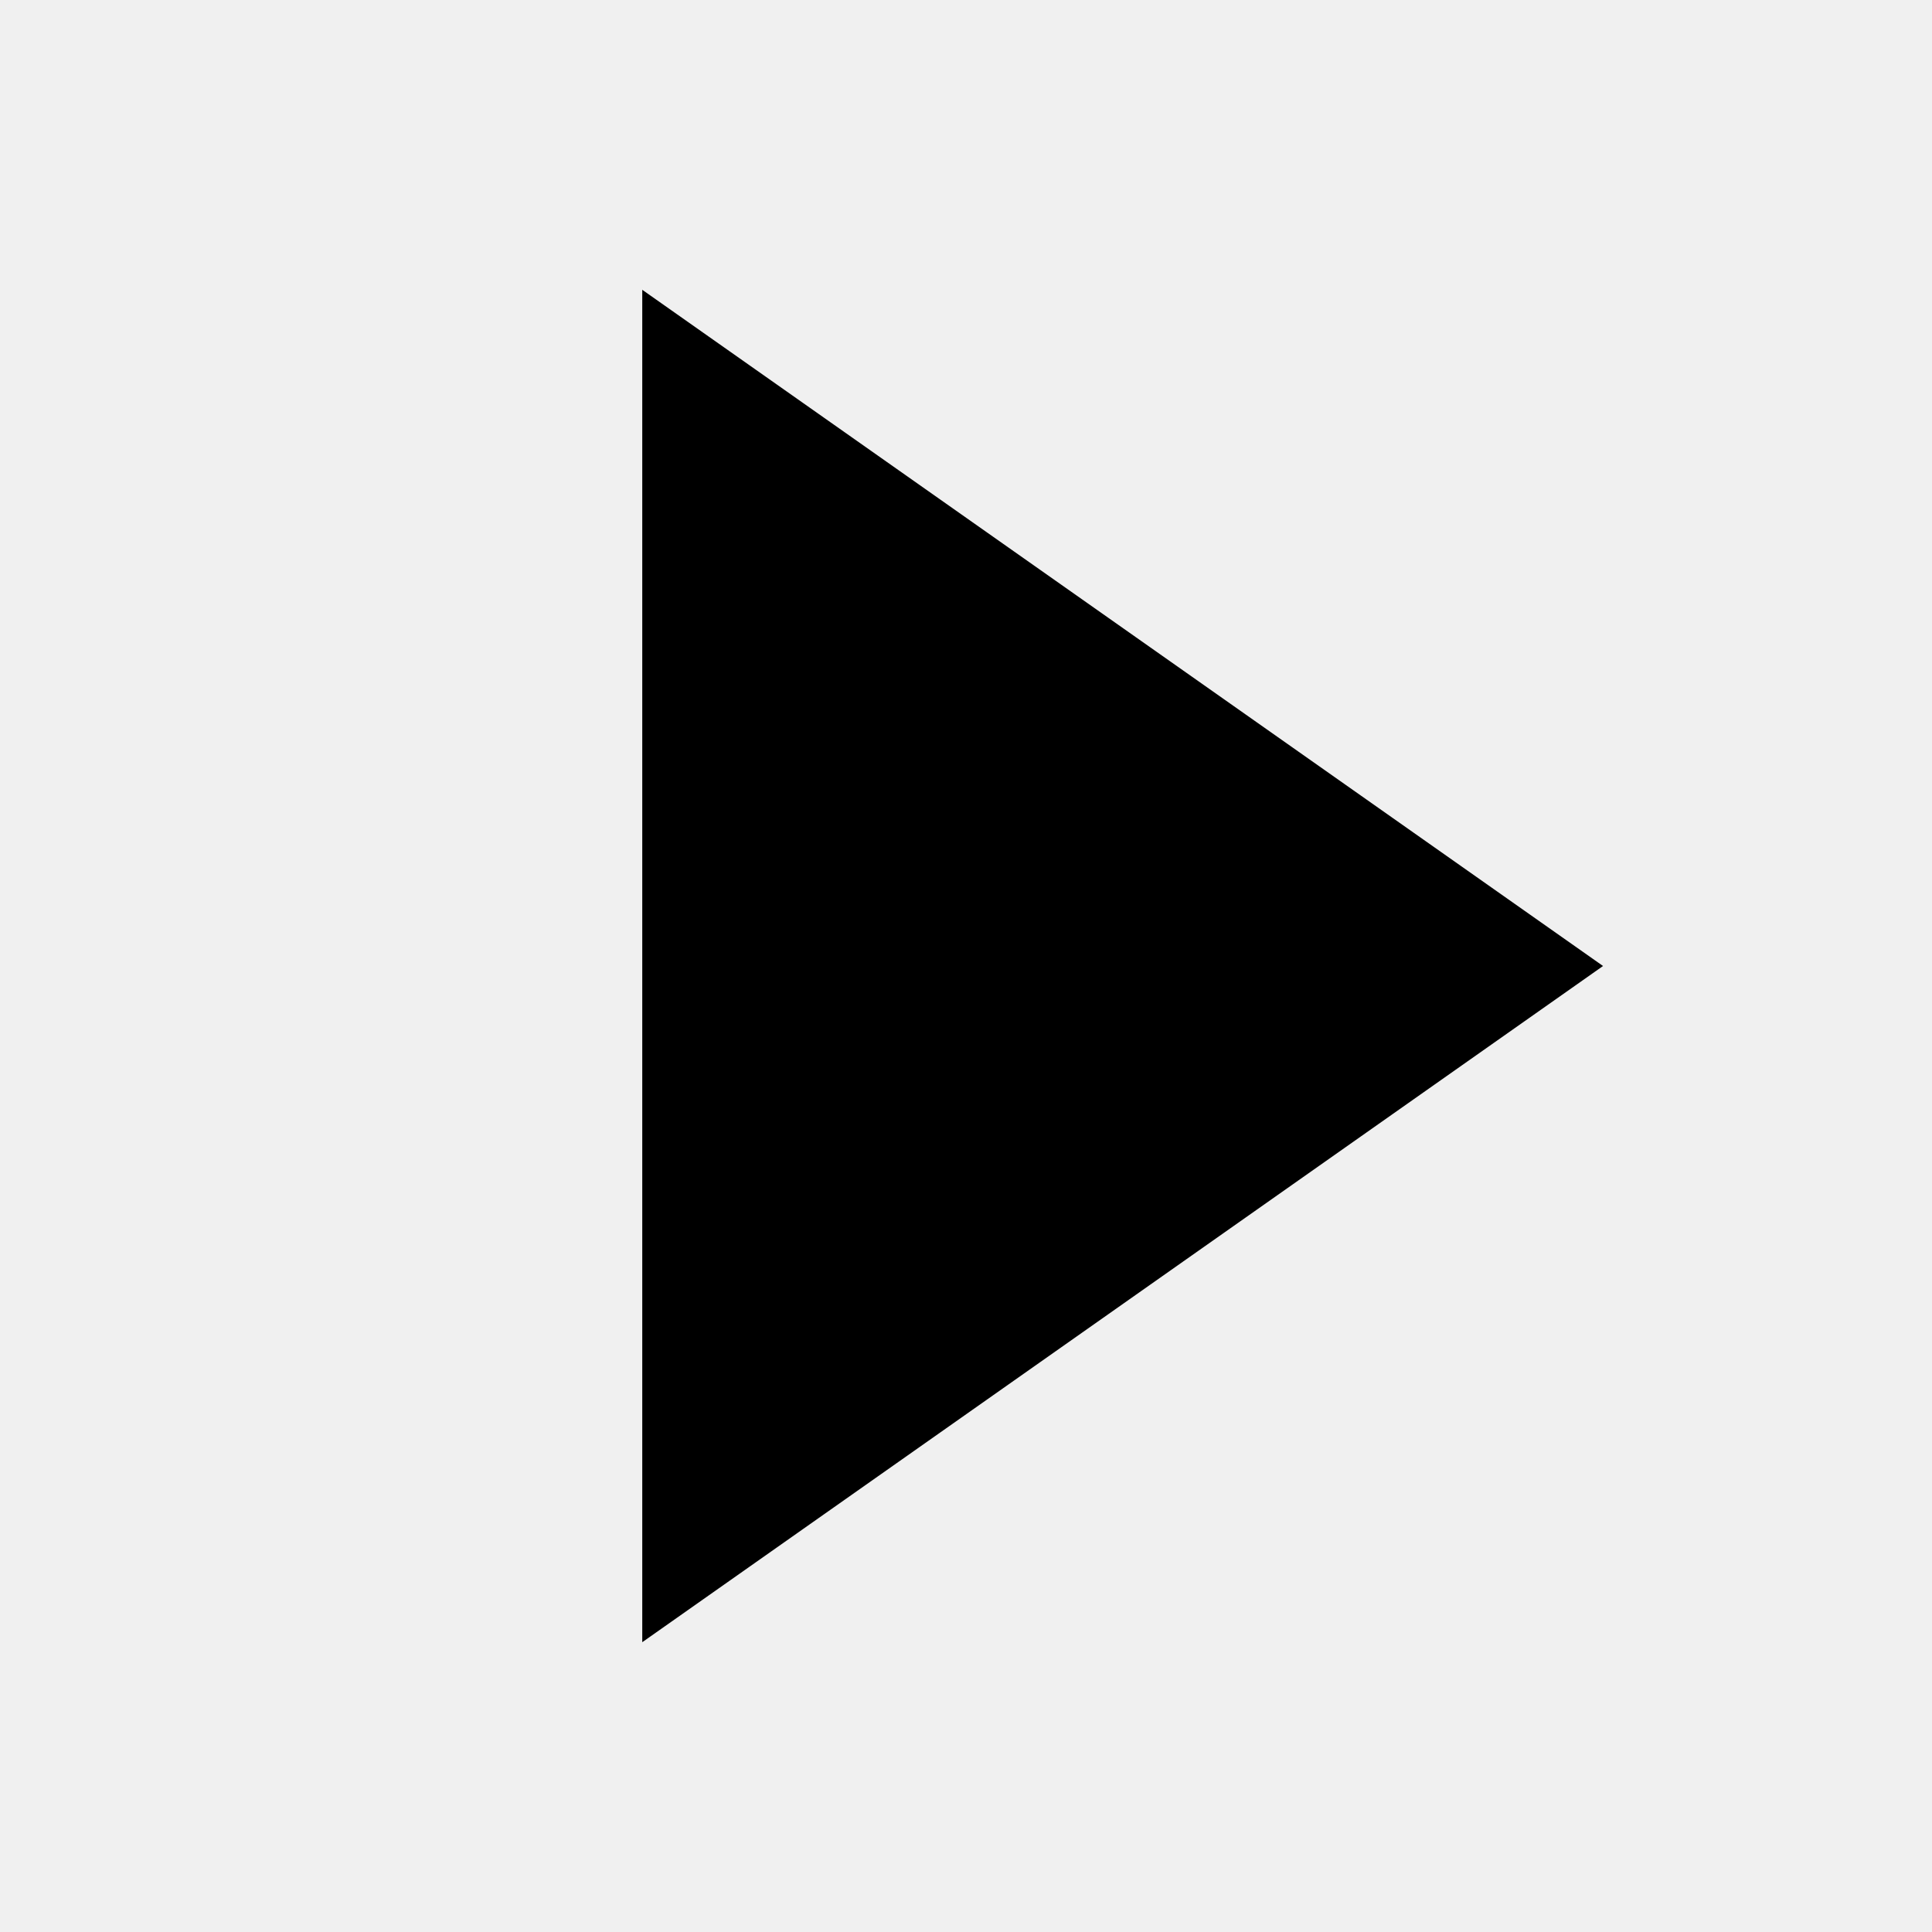
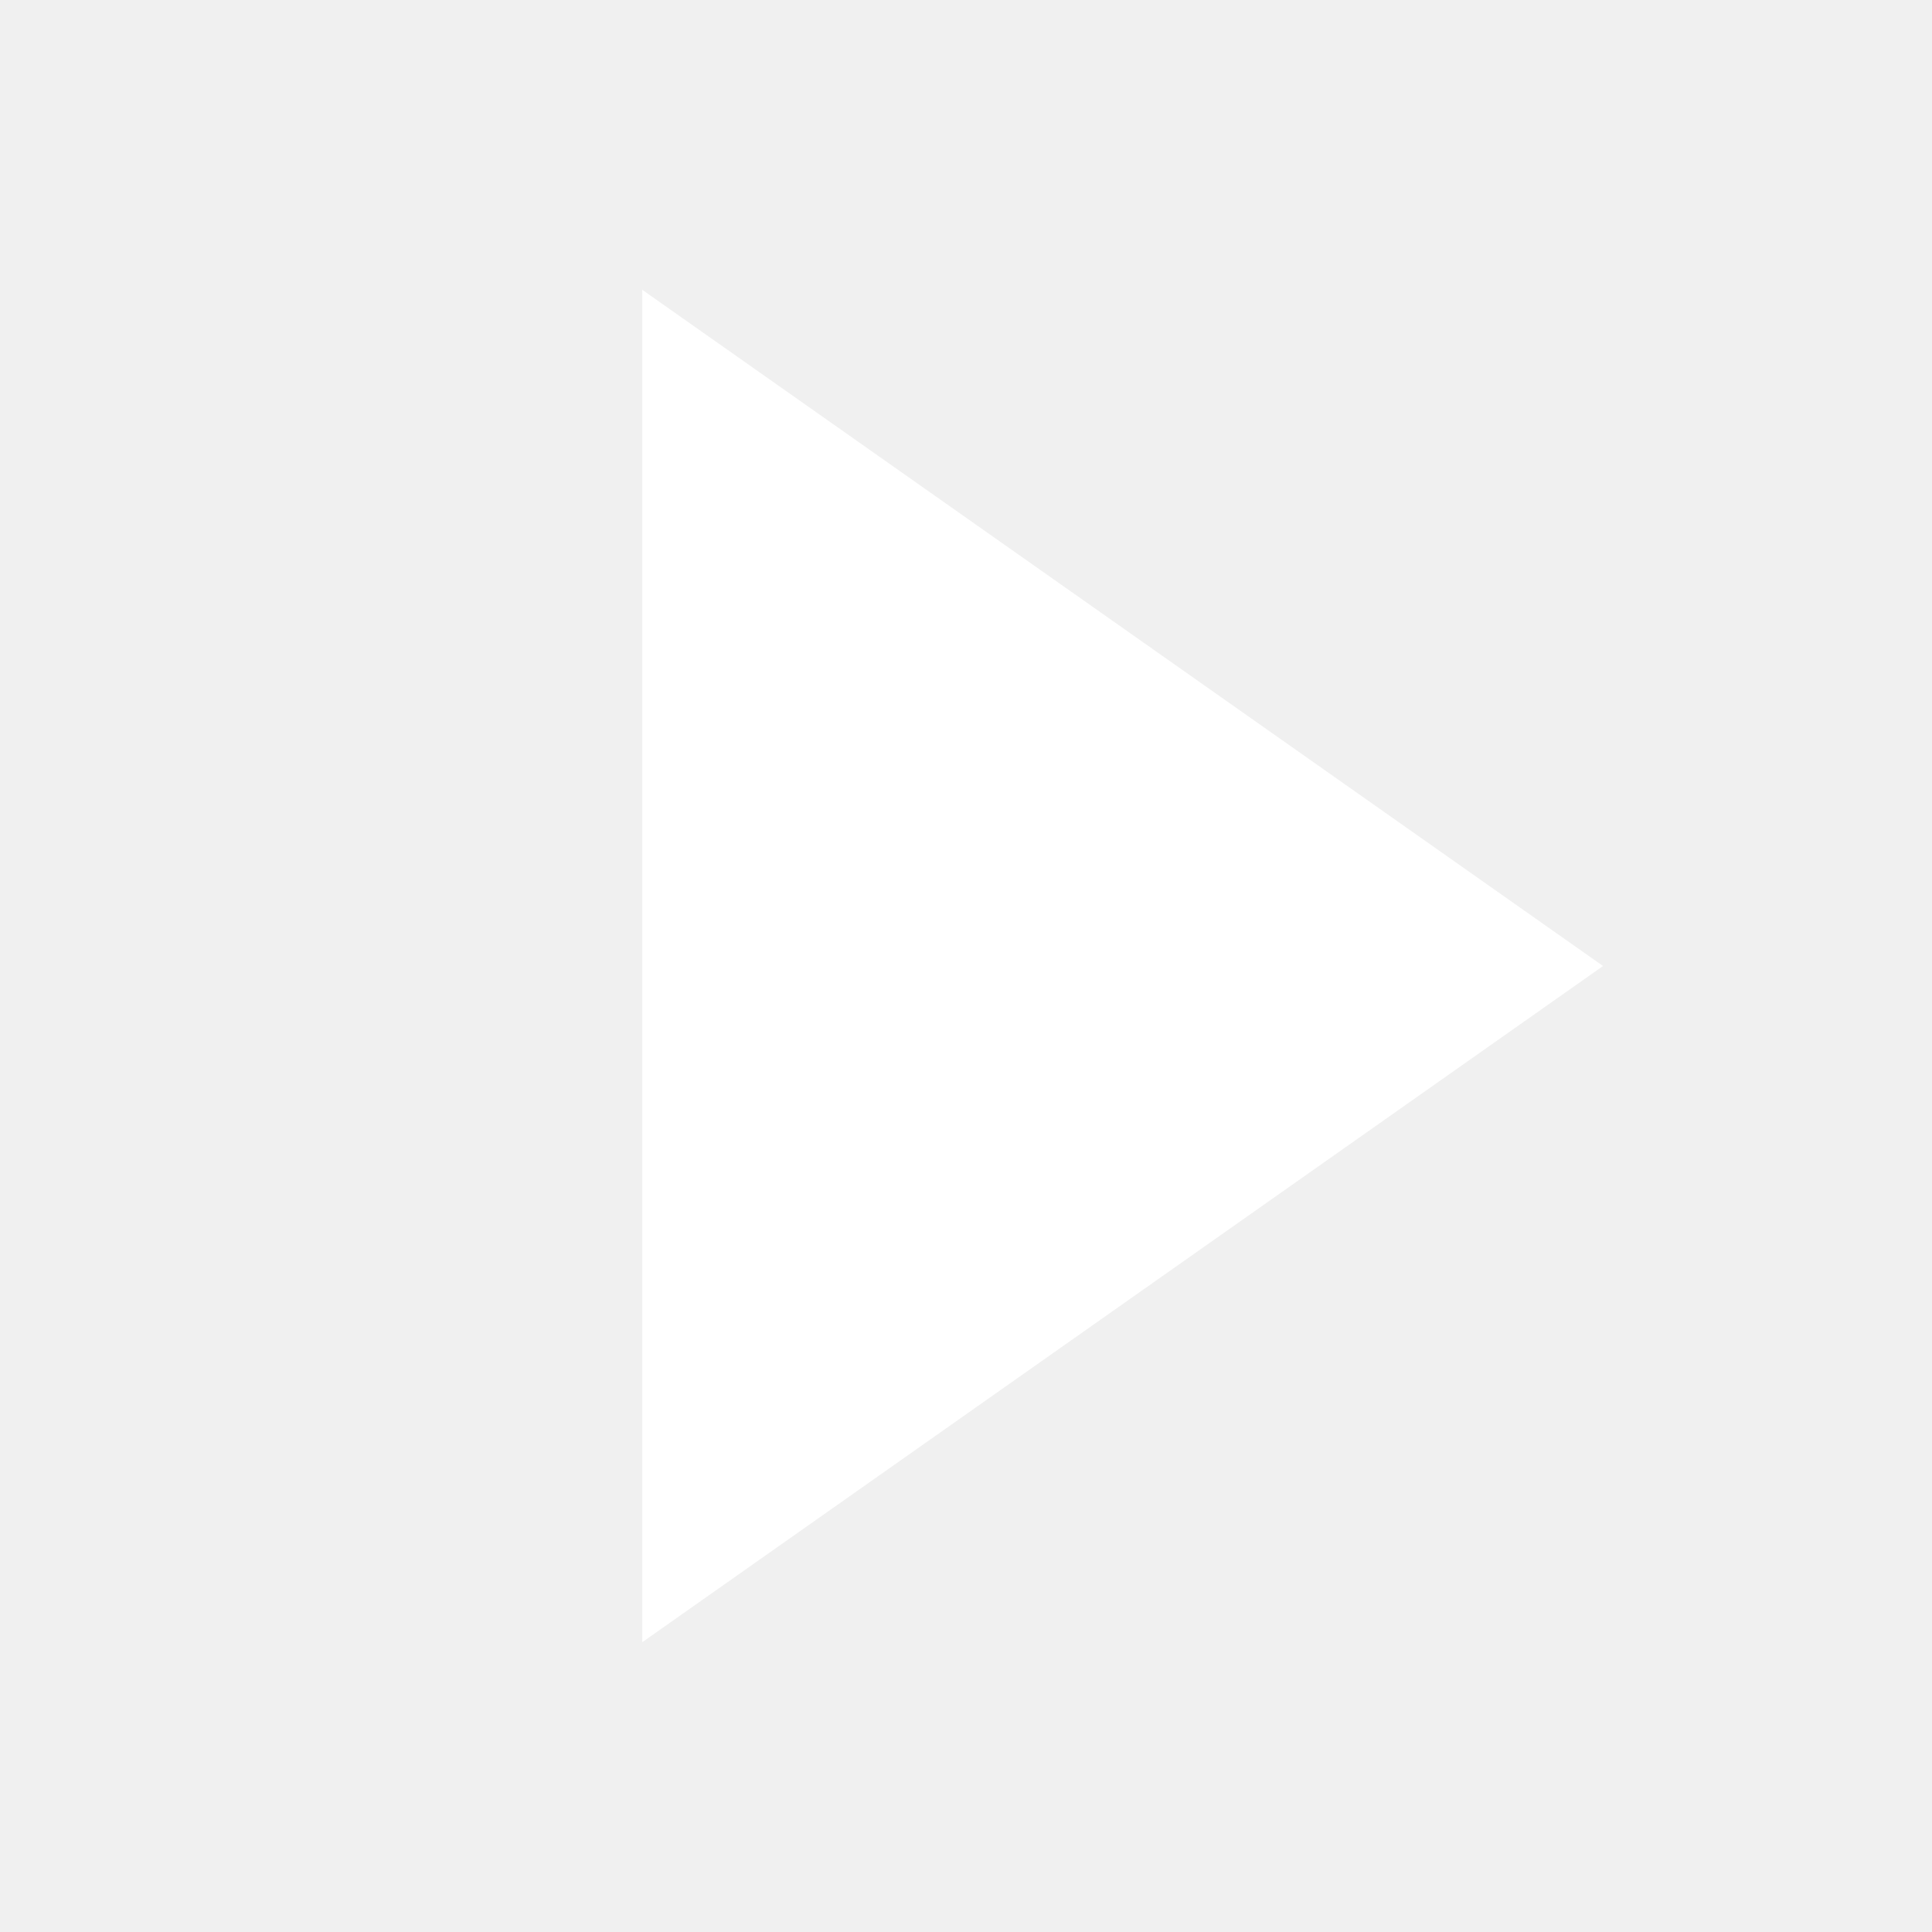
<svg xmlns="http://www.w3.org/2000/svg" version="1.1" id="Layer_1" x="0px" y="0px" viewBox="0 0 74 74" style="enable-background:new 0 0 74 74;" xml:space="preserve">
-   <polygon points="24.6,62.9 24.6,11.1 61.4,37 " />
+   <style type="text/css">
+ 	.st0{fill:#FFFFFF;}
+ </style>
+   <polygon class="st0" points="24.6,62.9 24.6,11.1 61.4,37 " />
</svg>
